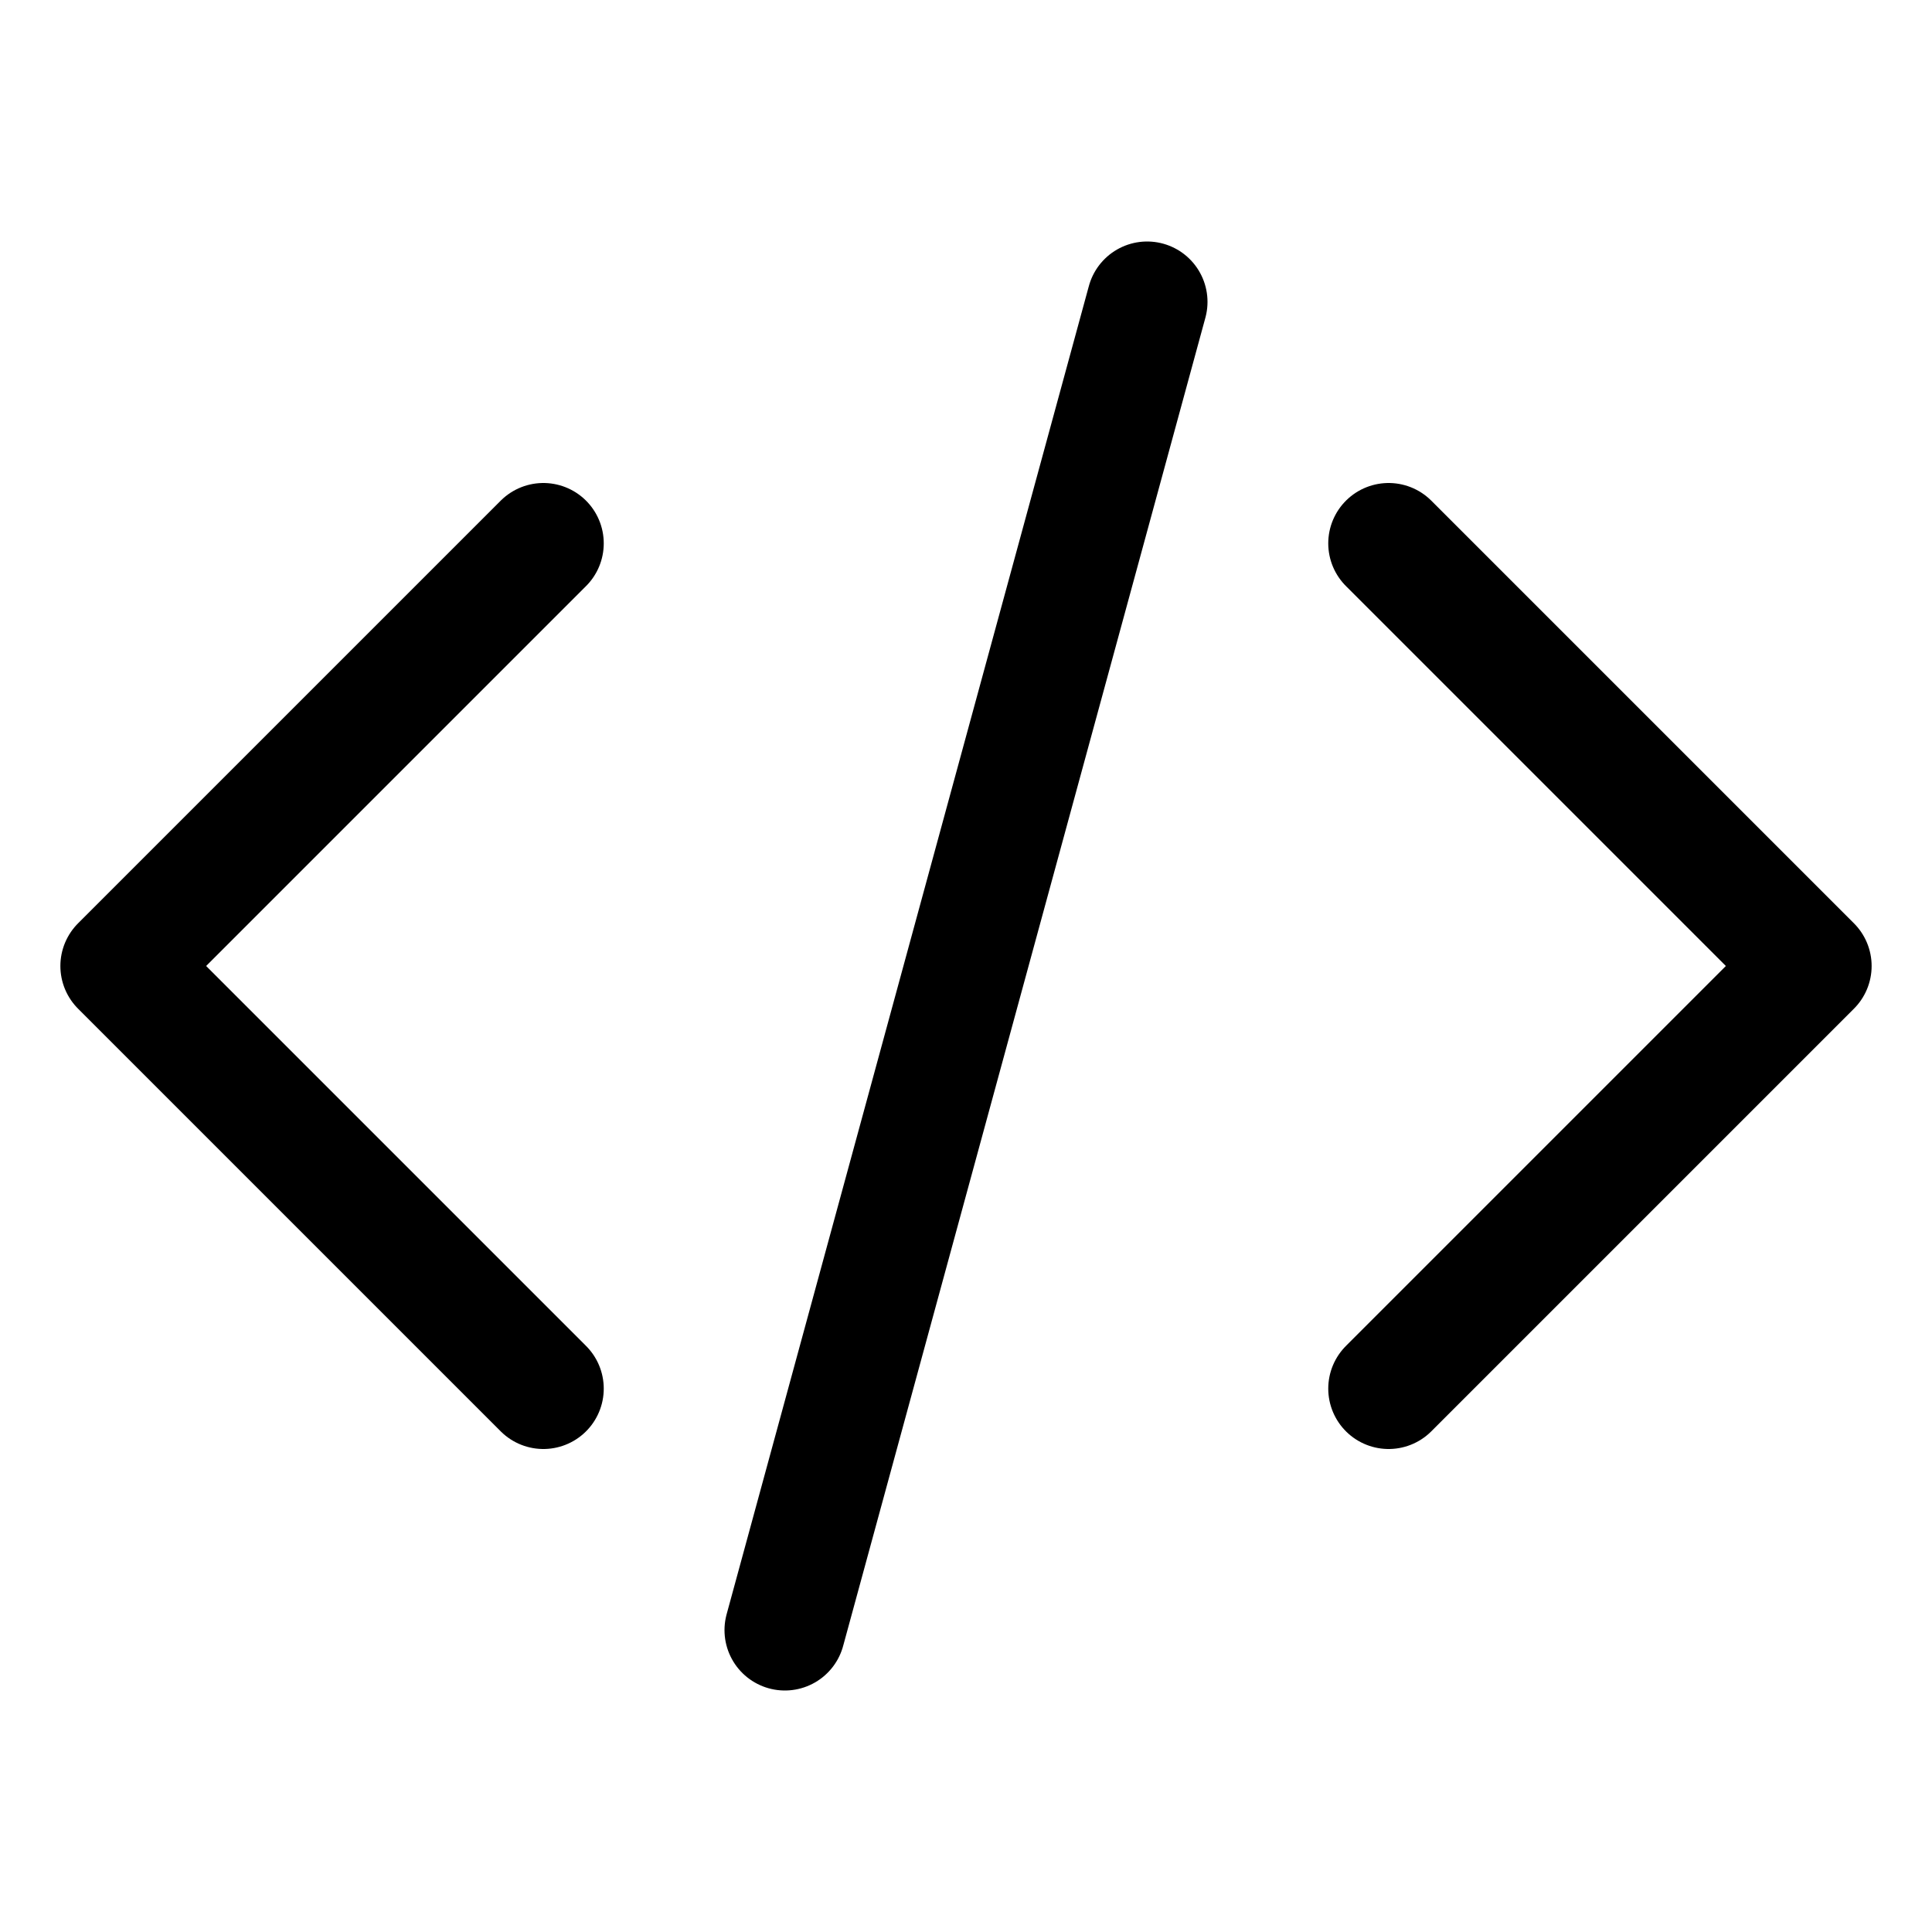
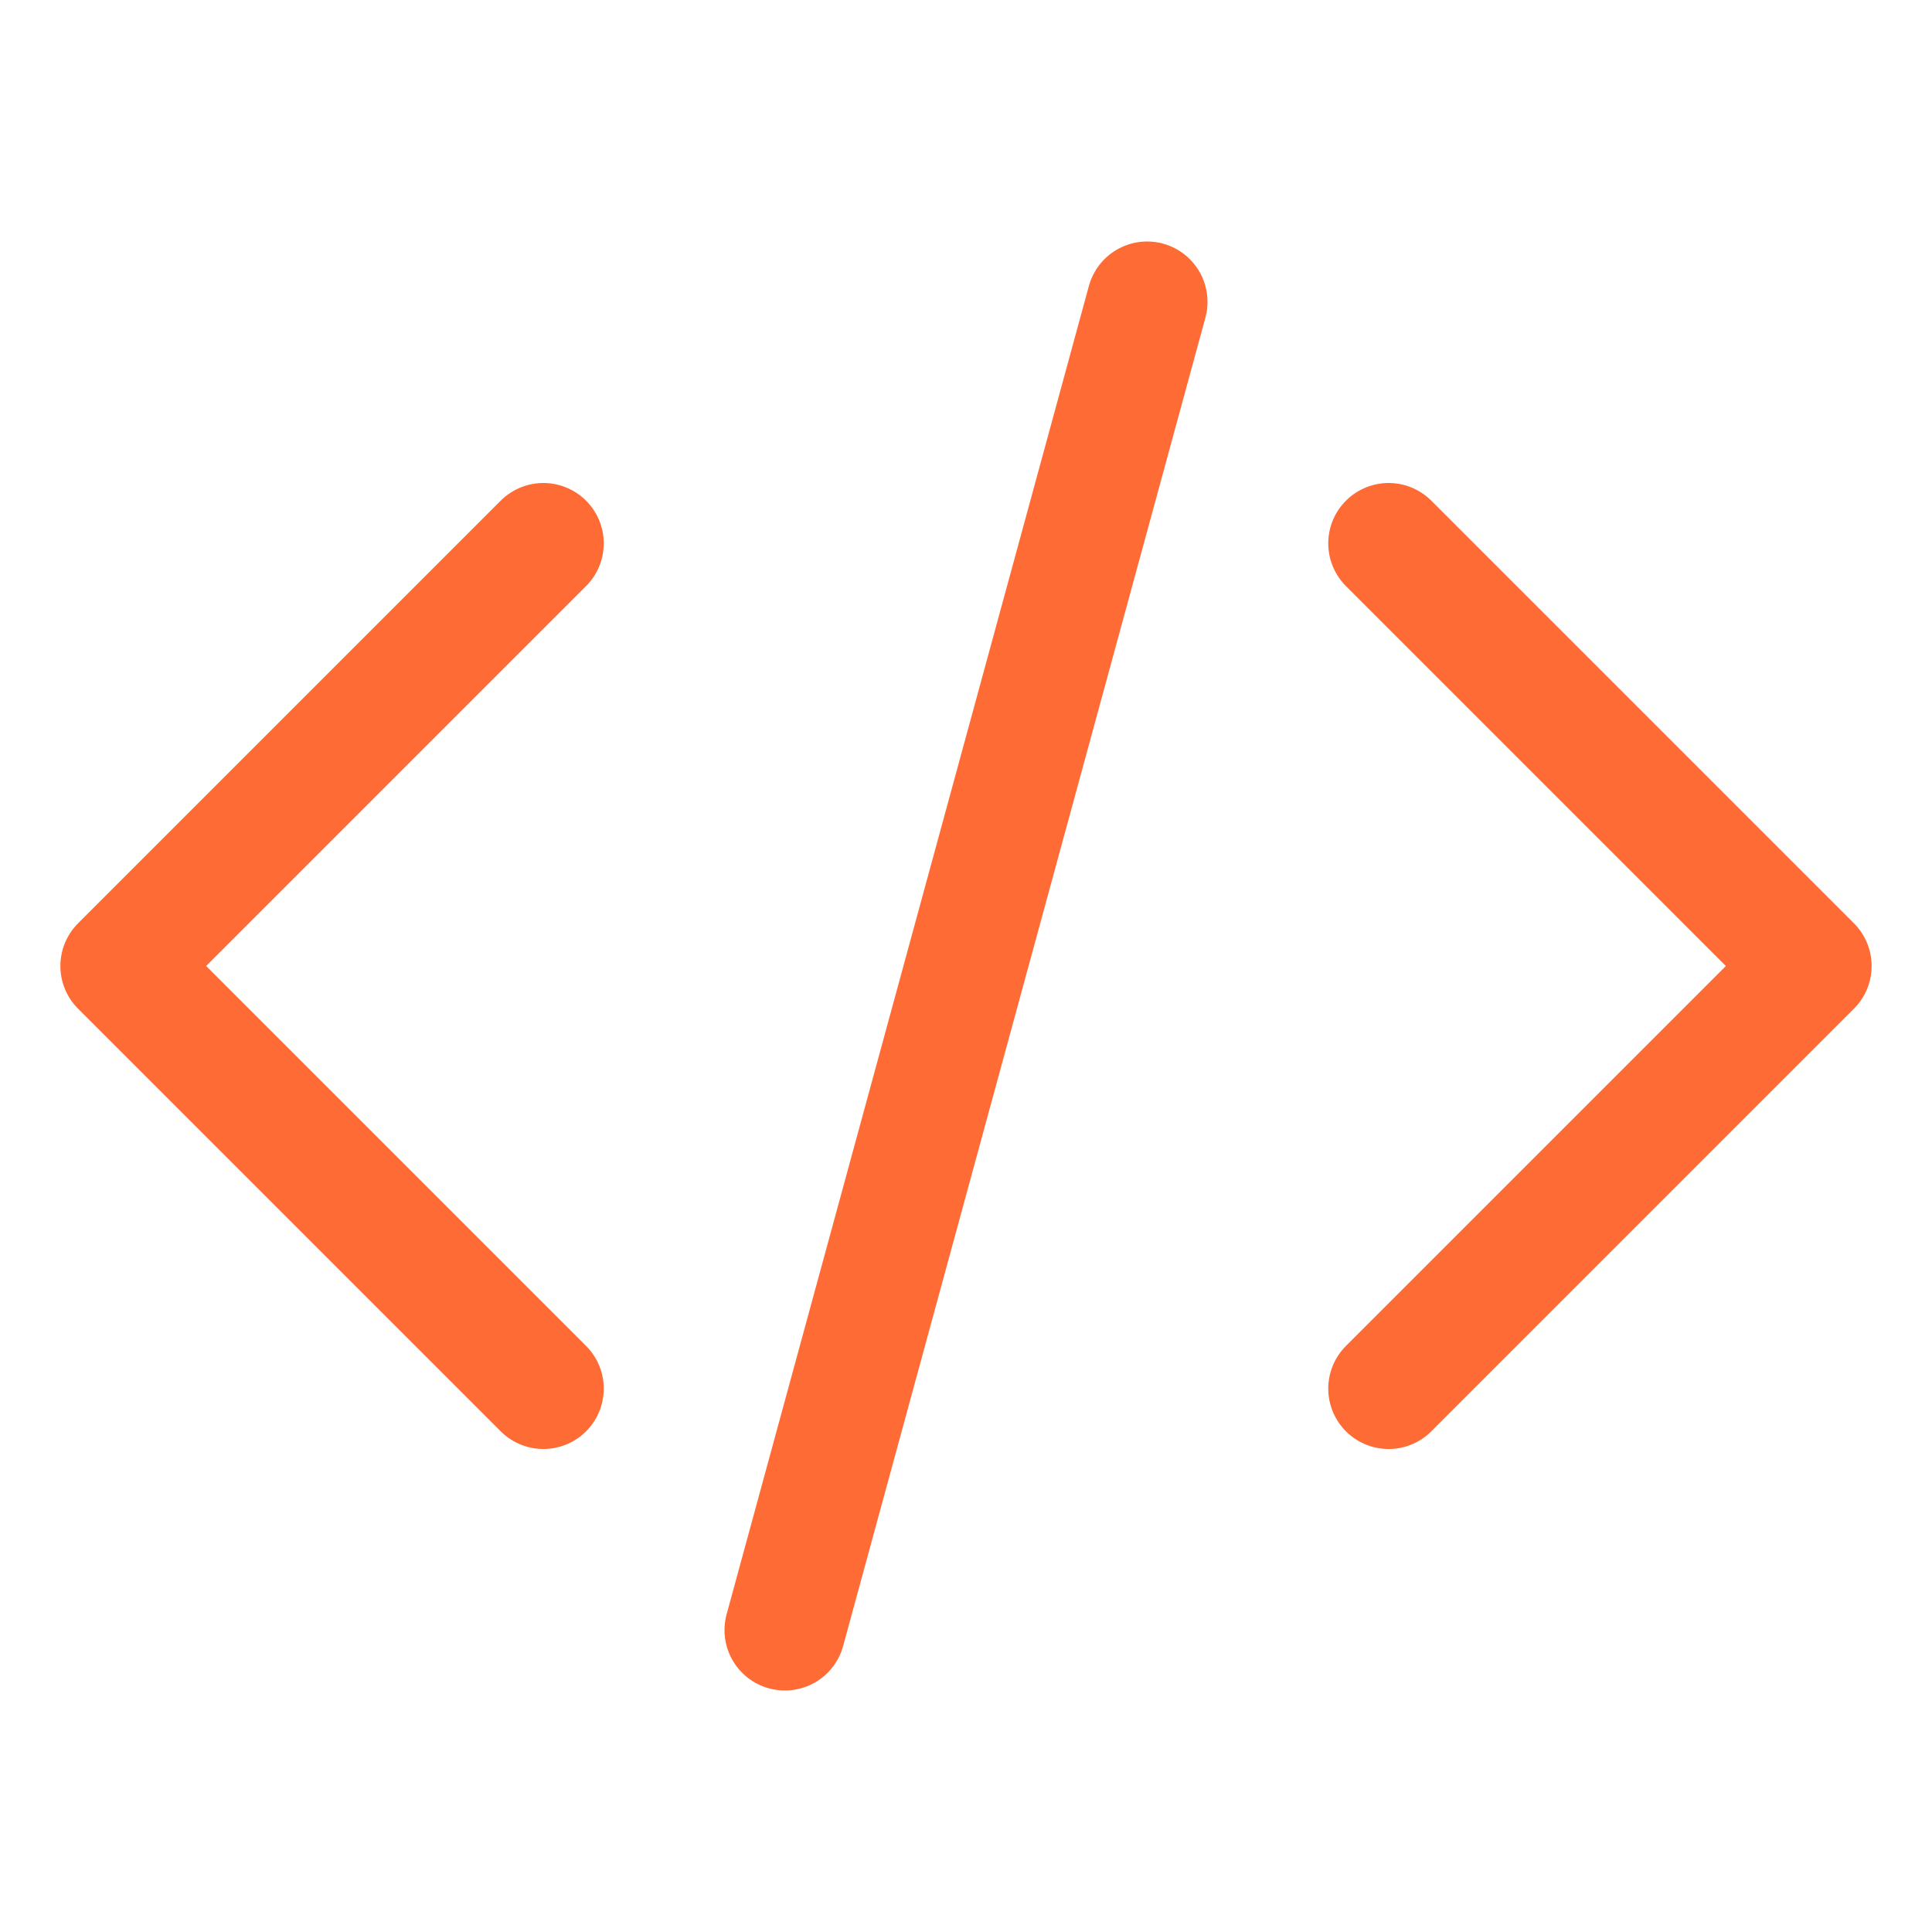
- <svg xmlns="http://www.w3.org/2000/svg" fill="none" viewBox="0 0 24 24" stroke-width="1.5" stroke="currentColor" class="size-6">
+ <svg xmlns="http://www.w3.org/2000/svg" color="#FF6B35" fill="none" viewBox="0 0 24 24" stroke-width="1.5" stroke="currentColor" class="size-6">
  <path stroke-linecap="round" stroke-linejoin="round" d="M17.25 6.75 22.5 12l-5.25 5.25m-10.5 0L1.5 12l5.25-5.25m7.5-3-4.5 16.5" />
</svg>
